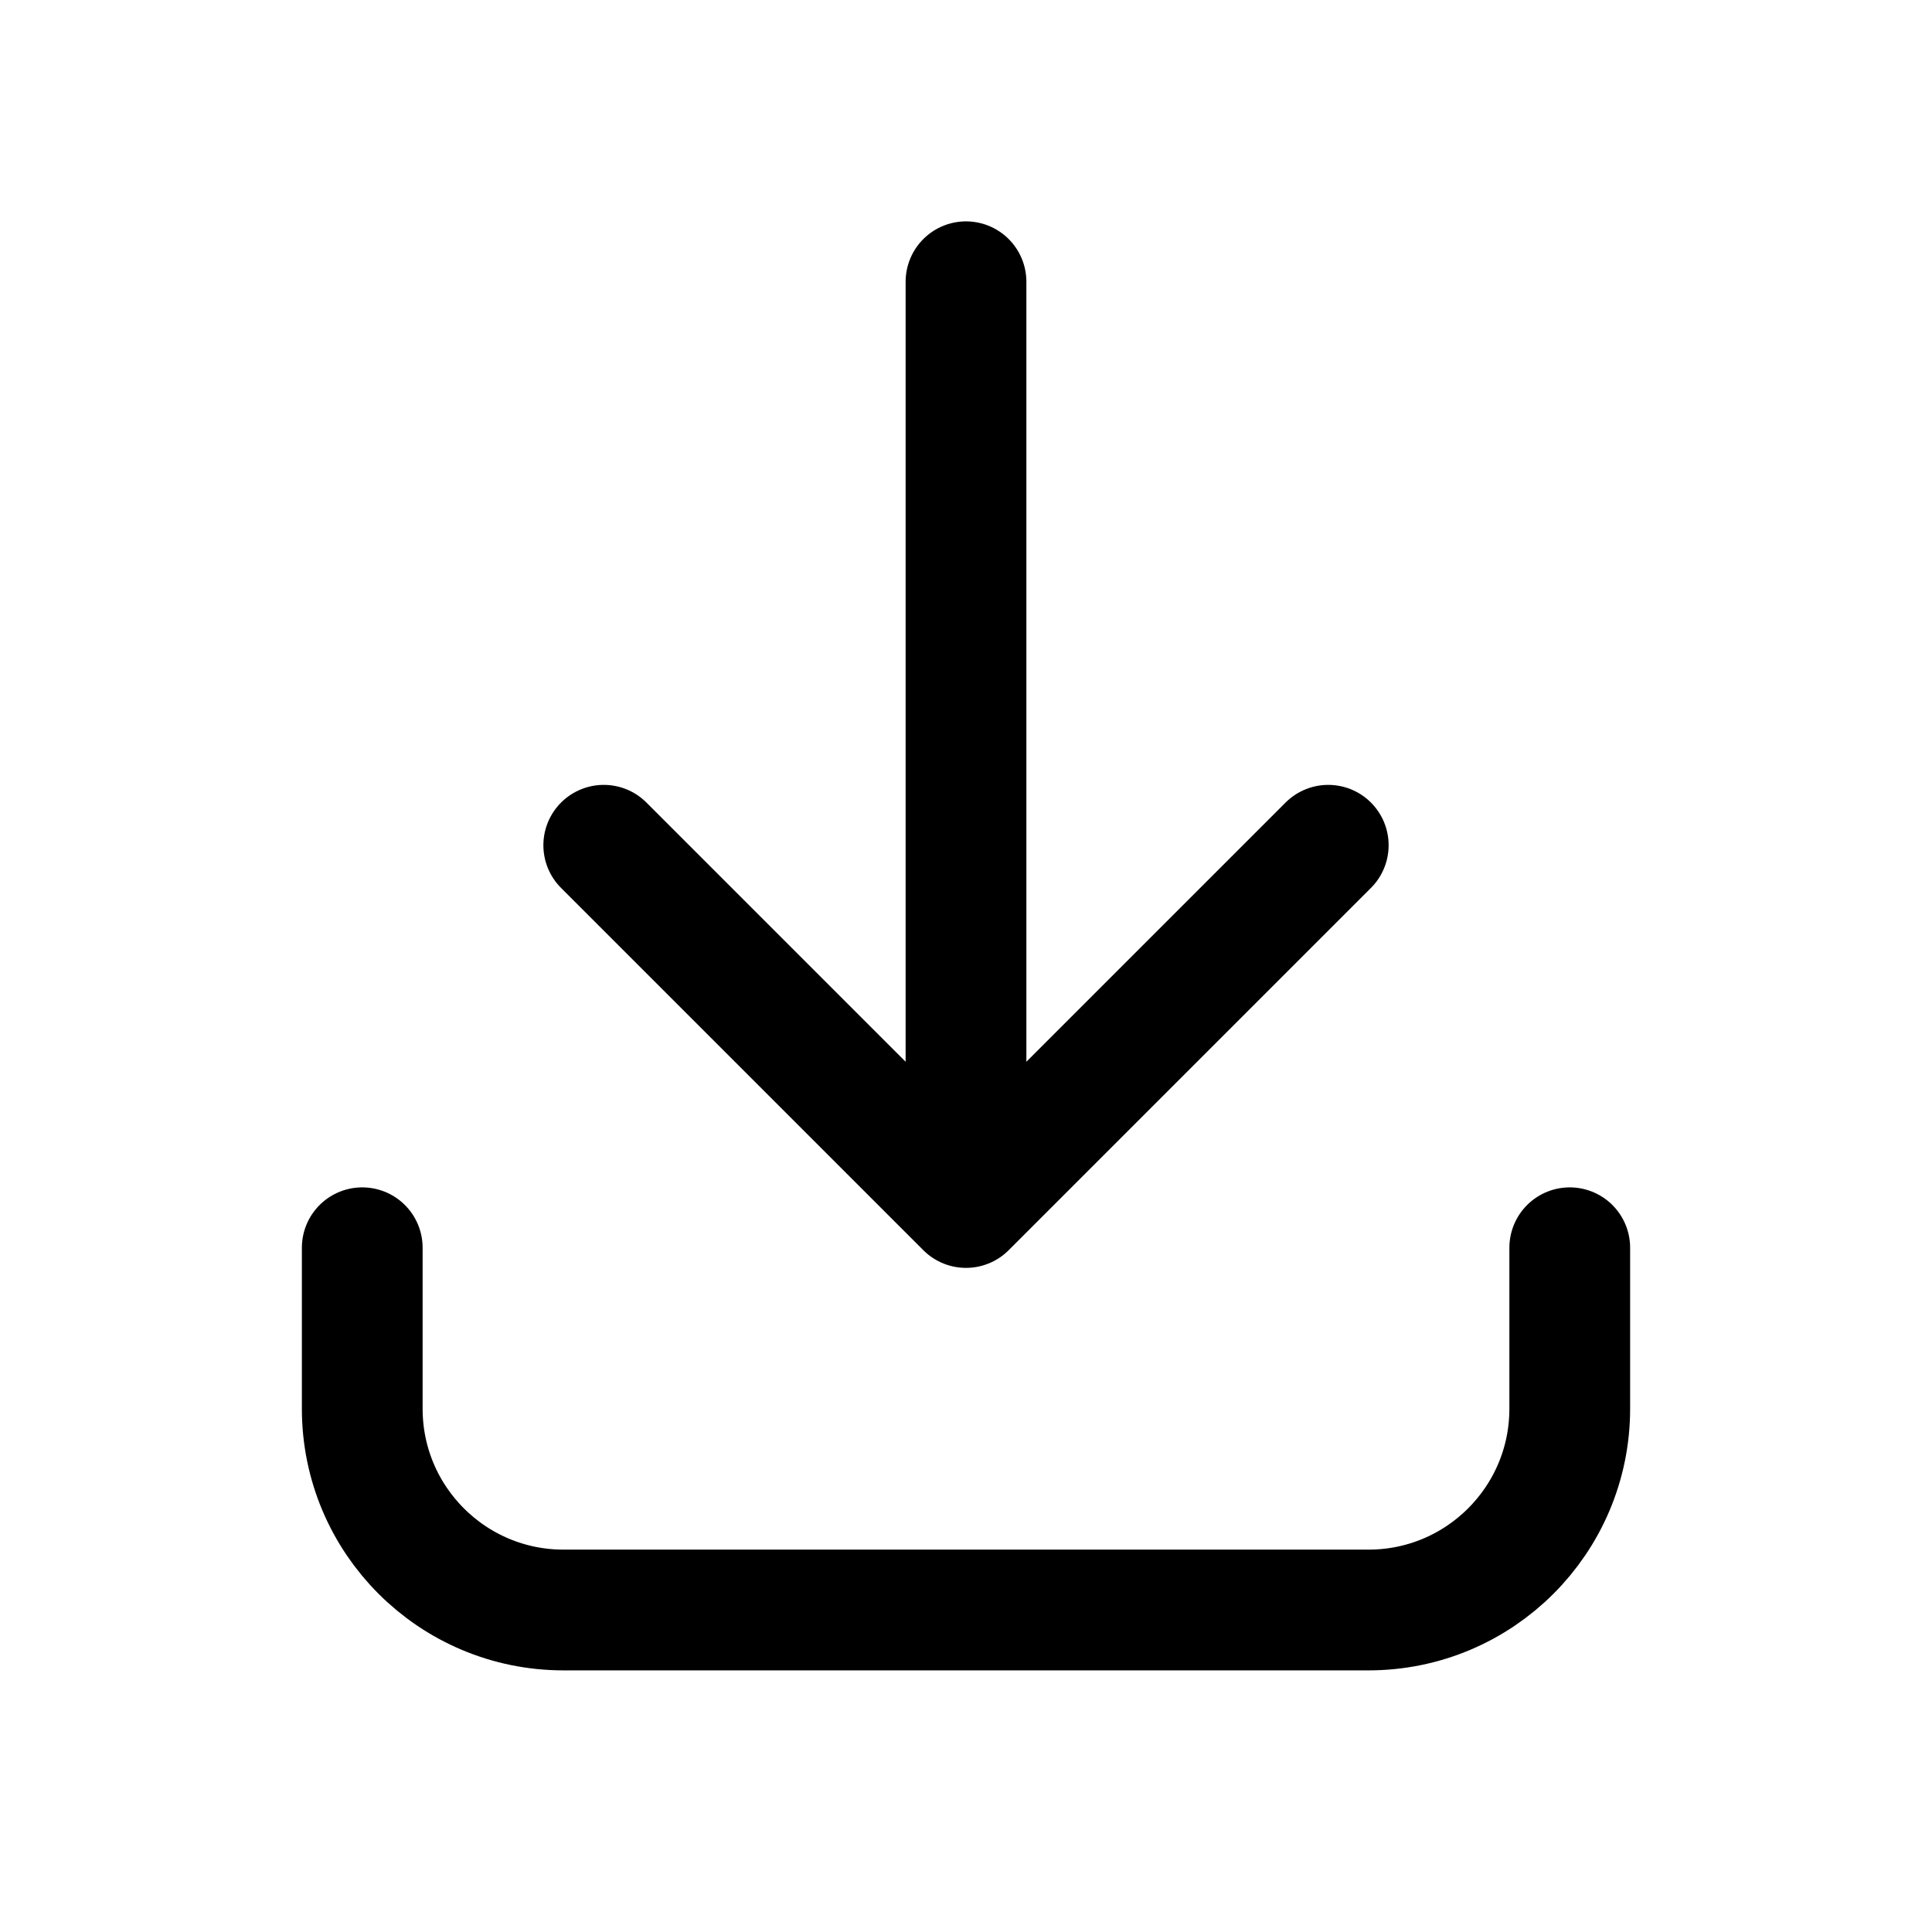
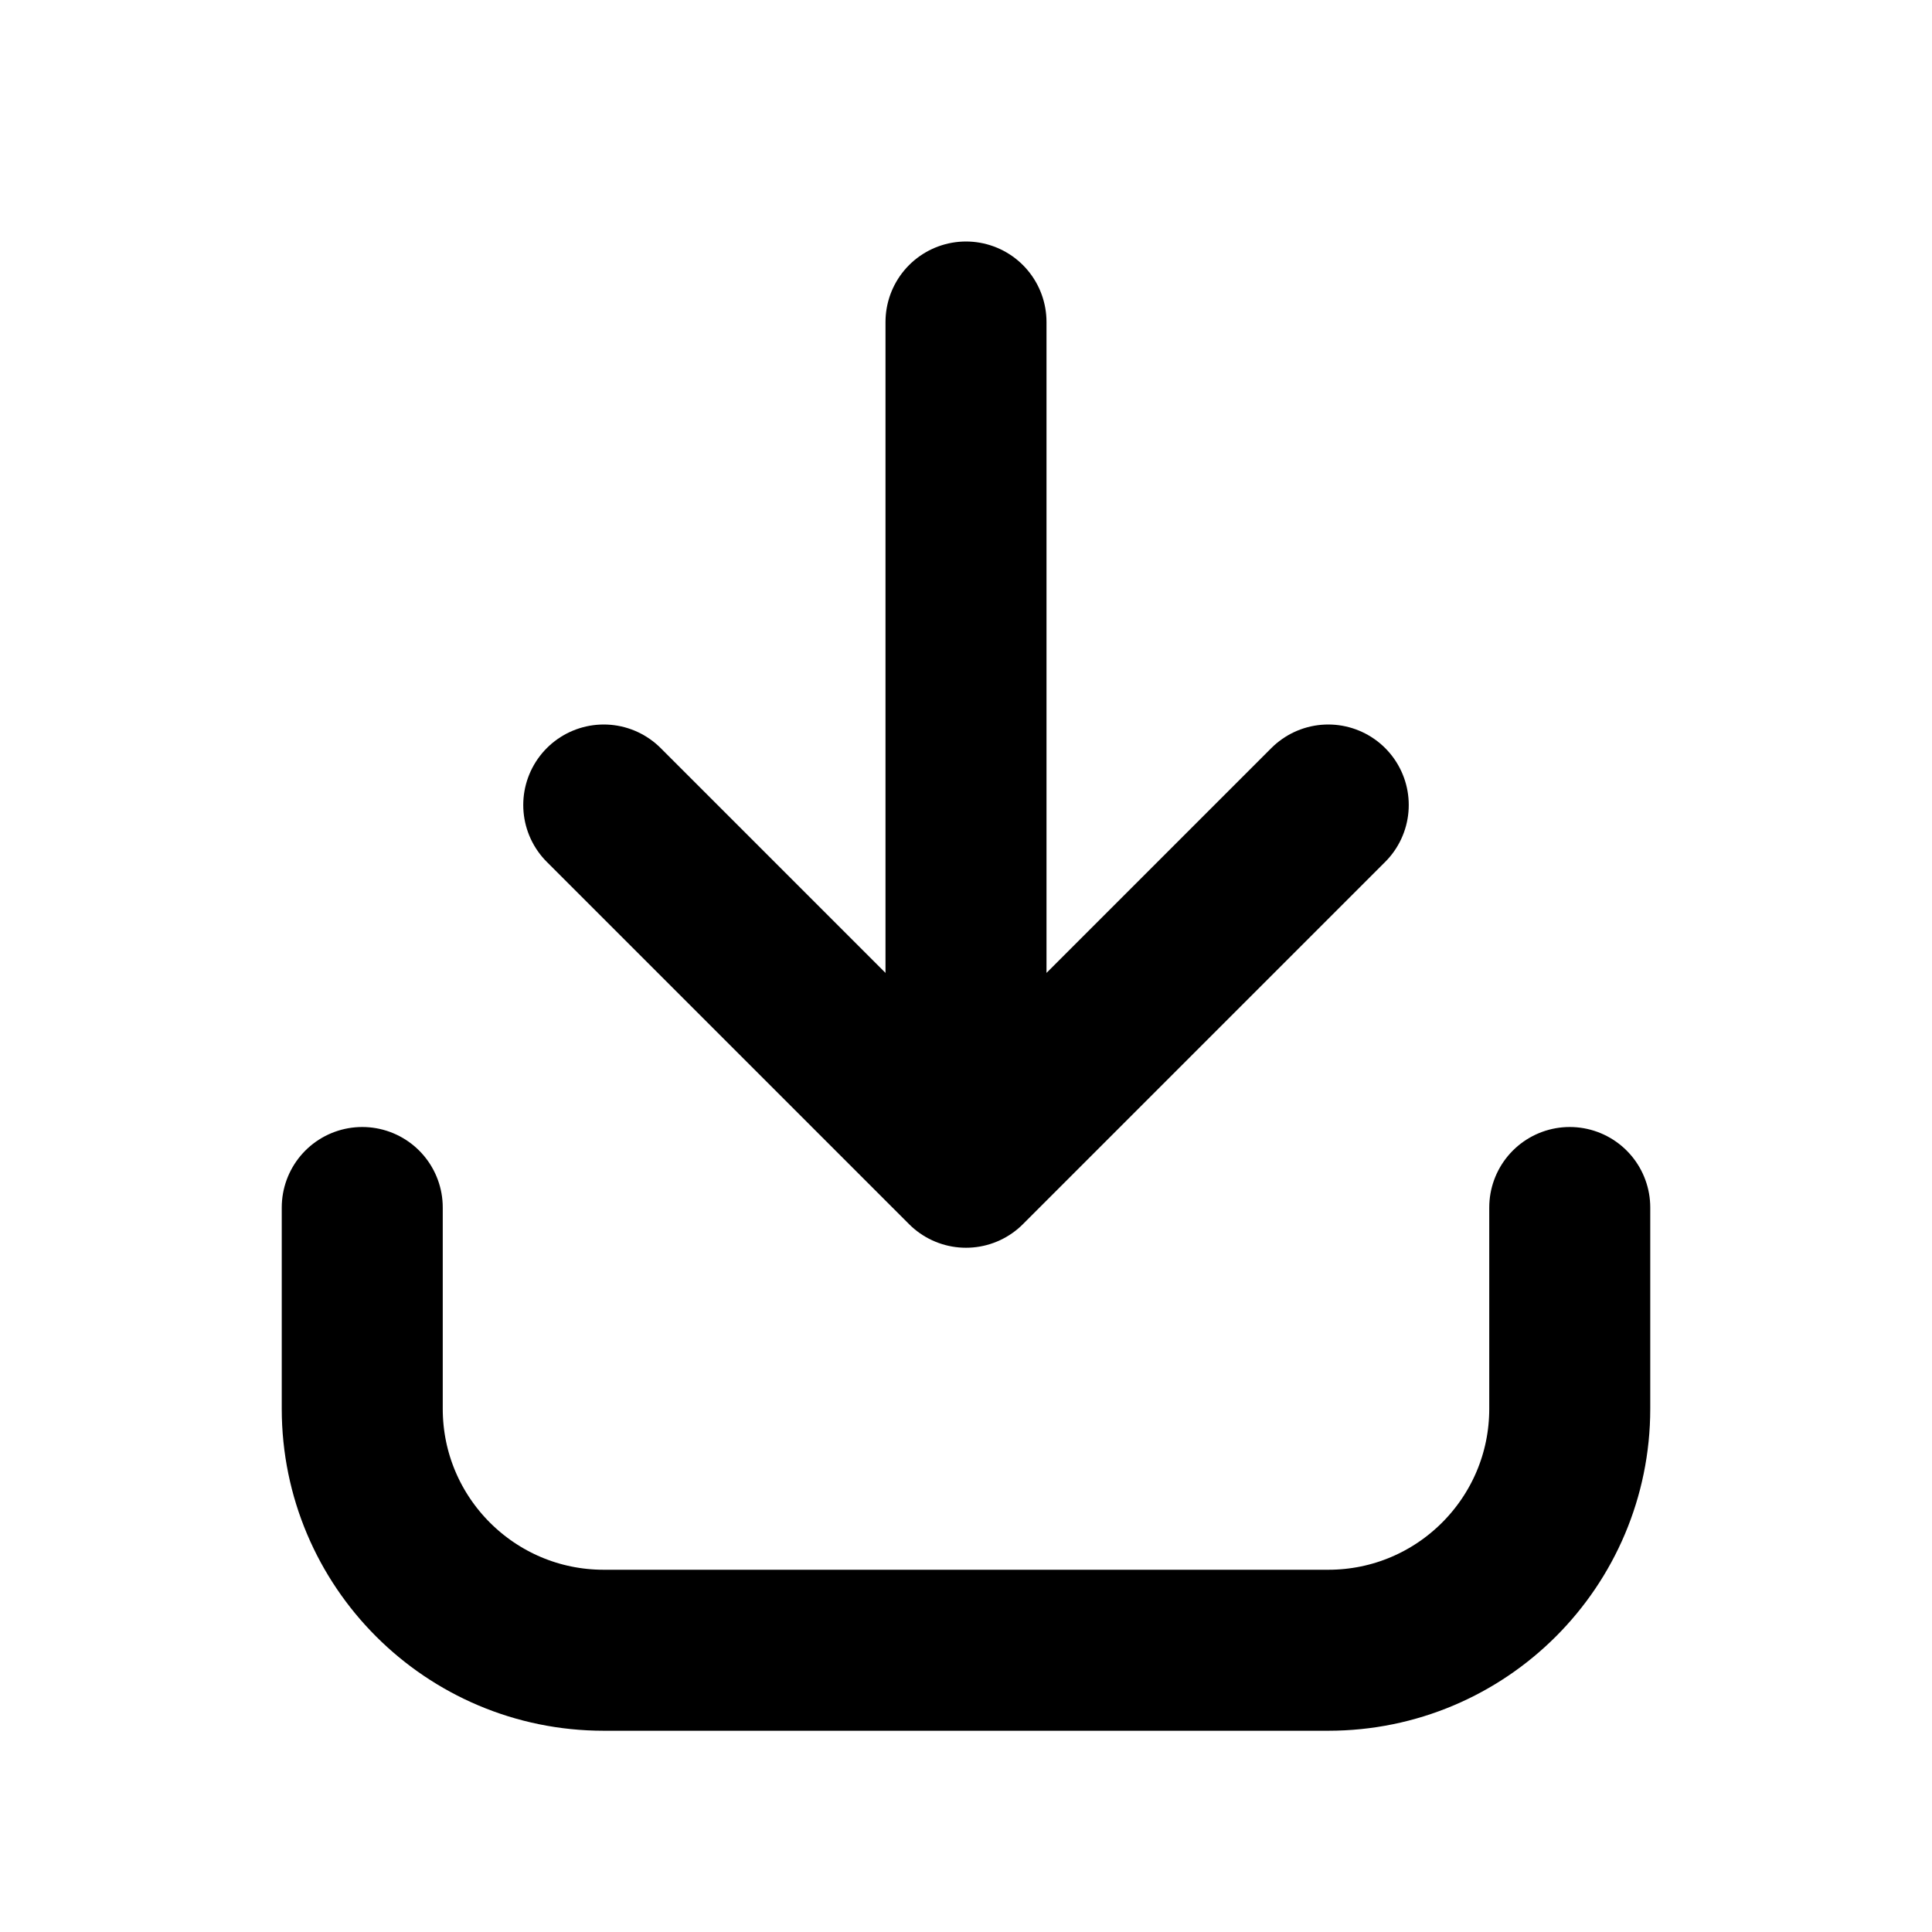
- <svg xmlns="http://www.w3.org/2000/svg" viewBox="0 0 24 24" fill="none" stroke="currentColor" stroke-width="1.5" stroke-linecap="round" stroke-linejoin="round">
-   <path d="M12 3.5v11M7.5 10.5l4.5 4.5 4.5-4.5" />
-   <path d="M4.5 15.5v2a2.5 2.5 0 0 0 2.5 2.5h10a2.5 2.5 0 0 0 2.5-2.5v-2" />
+ <svg xmlns="http://www.w3.org/2000/svg" viewBox="0 0 24 24" fill="none" stroke="currentColor" stroke-width="2" stroke-linecap="round" stroke-linejoin="round">
+   <path d="M12 4v10M7.5 10l4.5 4.5 4.5-4.5M4.5 15v2.5a3 3 0 0 0 3 3h9a3 3 0 0 0 3-3V15" />
</svg>
